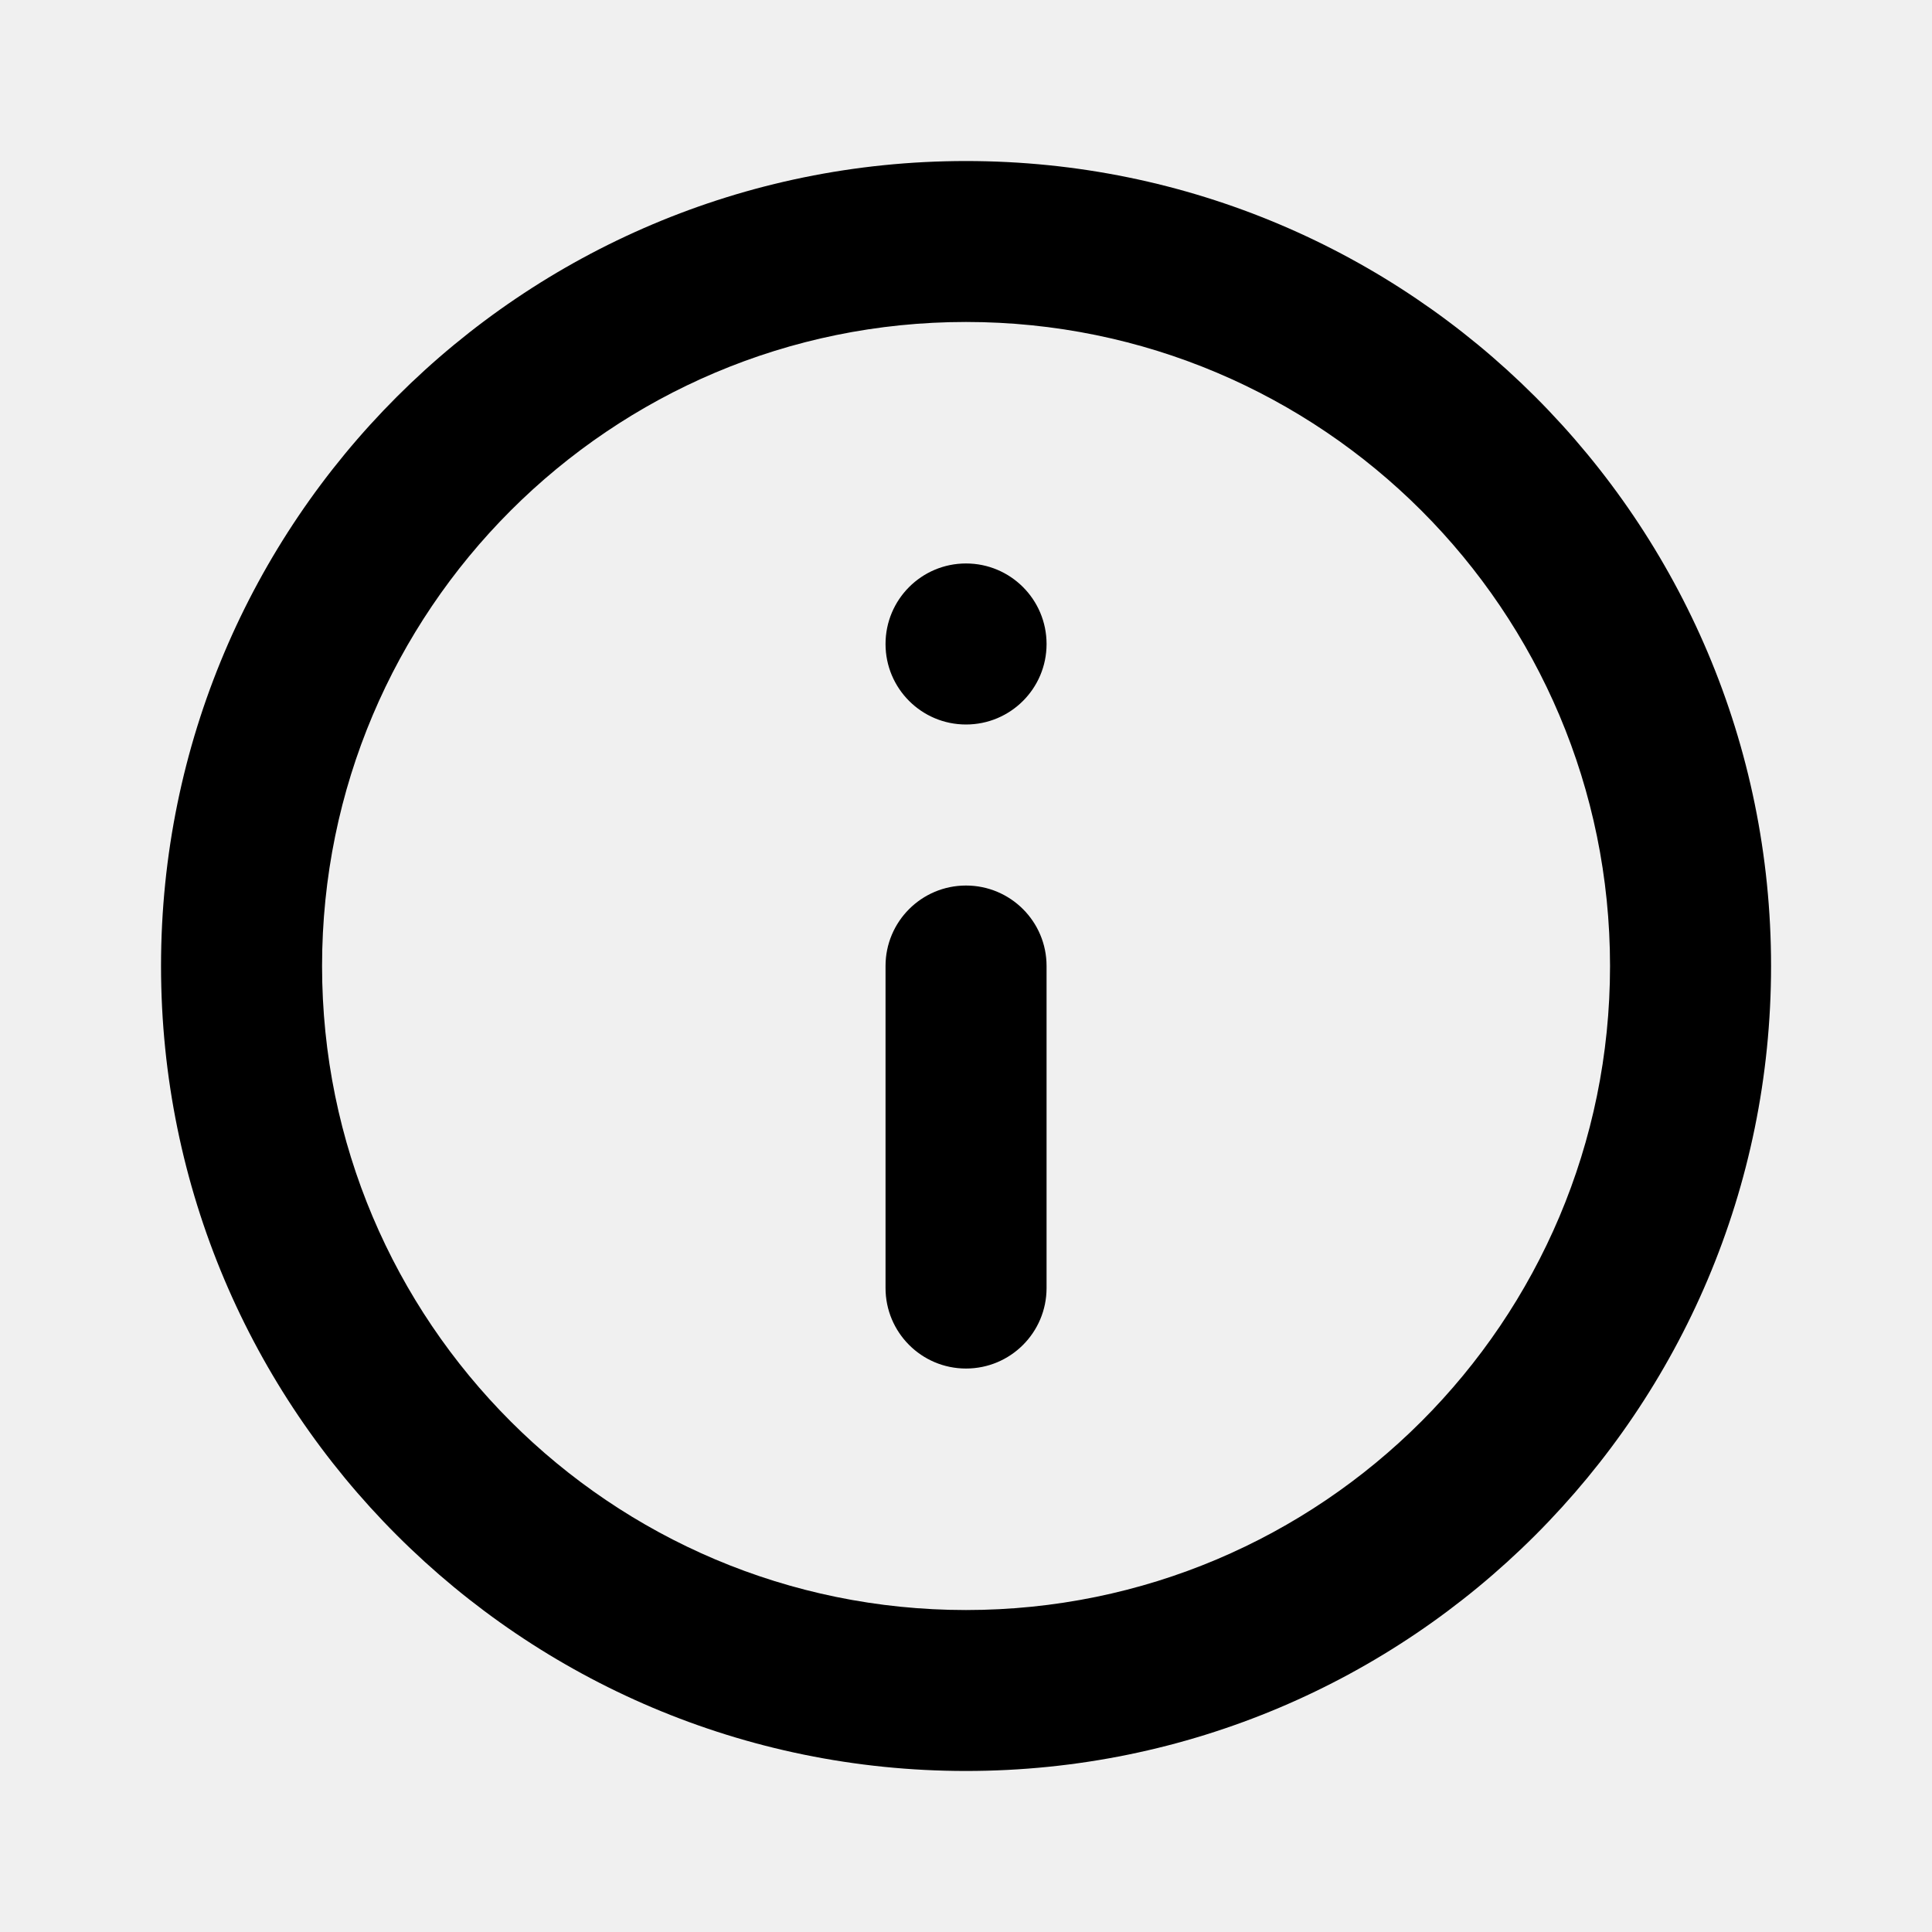
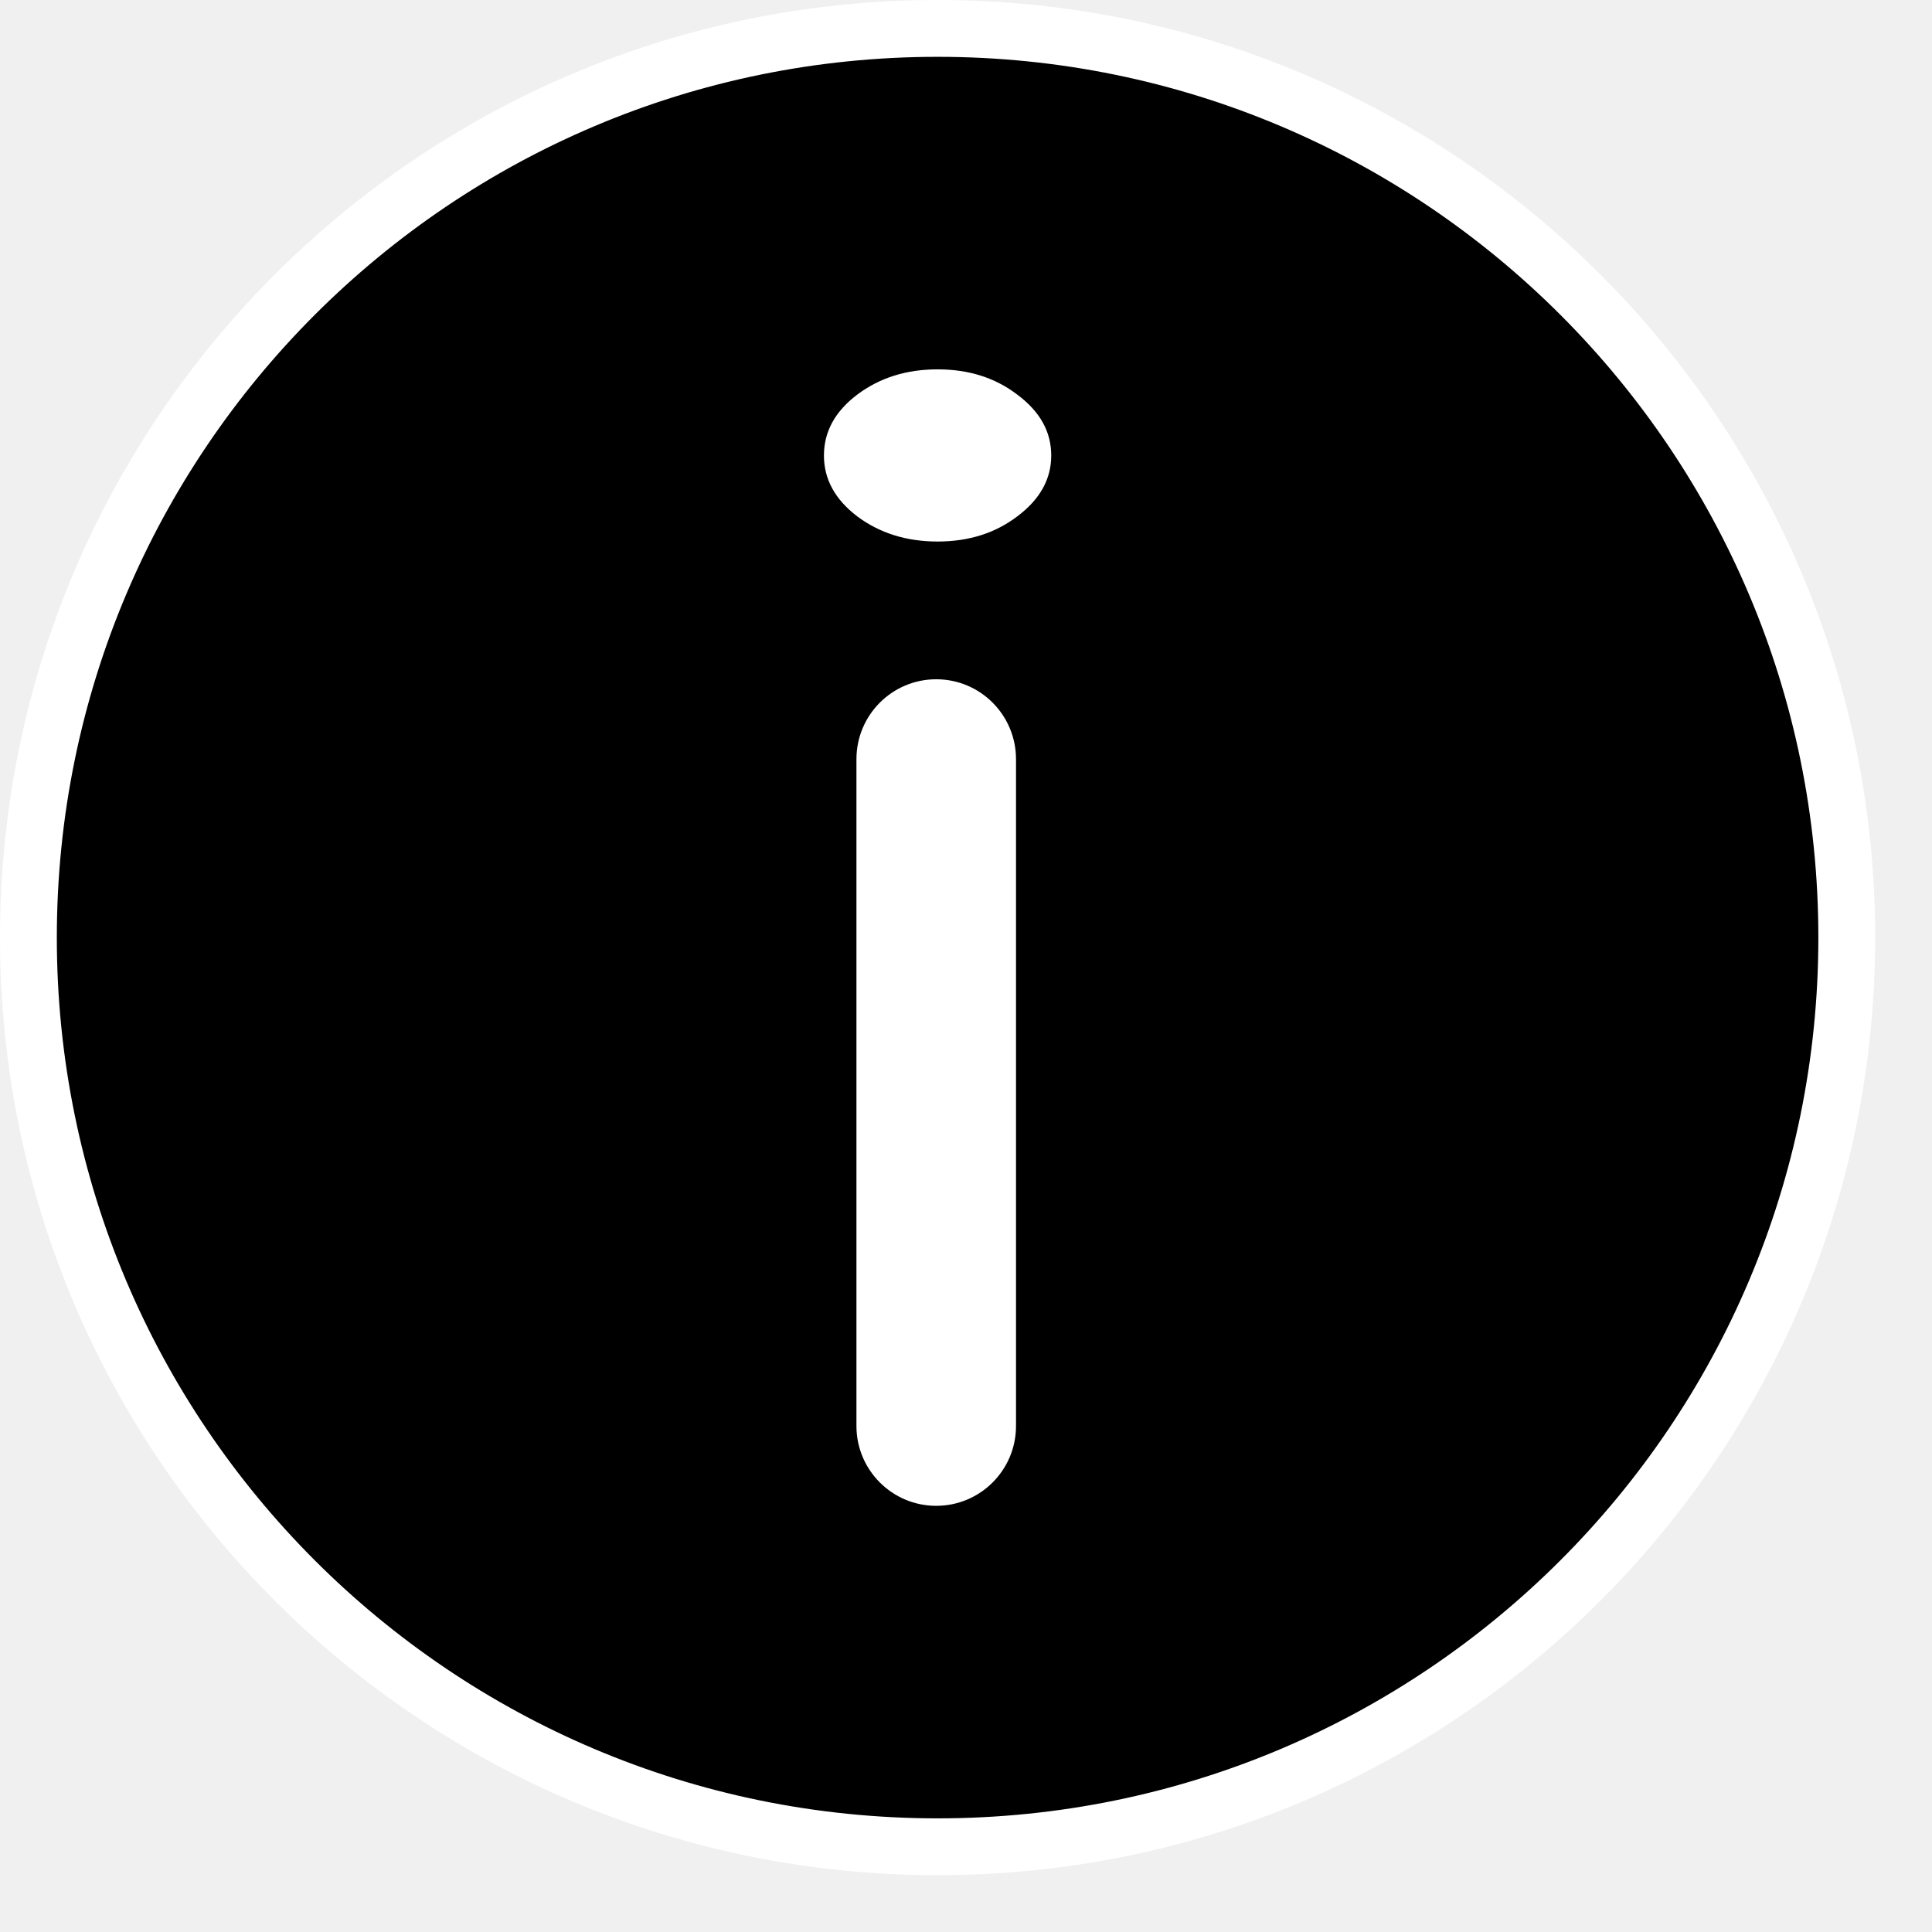
- <svg xmlns="http://www.w3.org/2000/svg" width="20" height="20" viewBox="0 0 20 20">
-   <path fill-rule="evenodd" clip-rule="evenodd" d="M10 18.333C5.398 18.333 1.667 14.602 1.667 10C1.667 5.398 5.398 1.667 10 1.667C14.603 1.667 18.334 5.398 18.334 10C18.334 14.602 14.603 18.333 10 18.333ZM10 16.667C13.682 16.667 16.667 13.682 16.667 10C16.667 6.318 13.682 3.333 10 3.333C6.318 3.333 3.334 6.318 3.334 10C3.334 13.682 6.318 16.667 10 16.667ZM9.167 10C9.167 9.54 9.54 9.167 10 9.167C10.461 9.167 10.834 9.54 10.834 10V13.333C10.834 13.794 10.461 14.167 10 14.167C9.54 14.167 9.167 13.794 9.167 13.333V10ZM10 5.833C9.54 5.833 9.167 6.206 9.167 6.667C9.167 7.127 9.54 7.5 10 7.5C10.461 7.5 10.834 7.127 10.834 6.667C10.834 6.206 10.461 5.833 10 5.833Z" />
+ <svg xmlns="http://www.w3.org/2000/svg" width="17" height="17" viewBox="0 0 17 17" fill="none">
+   <path d="M16.25 8.25C16.25 12.668 12.668 16.25 8.25 16.25C3.832 16.25 0.25 12.668 0.25 8.25C0.25 3.832 3.832 0.25 8.25 0.25C12.668 0.25 16.25 3.832 16.25 8.25Z" fill="black" />
+   <path d="M16 8.25C16 3.97 12.53 0.5 8.25 0.5C3.97 0.5 0.5 3.97 0.5 8.25C0.5 12.53 3.97 16 8.25 16C12.53 16 16 12.53 16 8.25ZM16.5 8.25C16.5 12.806 12.806 16.5 8.25 16.5C3.694 16.5 0 12.806 0 8.25C0 3.694 3.694 0 8.25 0C12.806 0 16.5 3.694 16.5 8.25Z" fill="white" />
+   <path d="M8.238 13.25C7.85 13.25 7.536 12.935 7.536 12.548V6.68C7.536 6.292 7.85 5.977 8.238 5.977C8.626 5.977 8.94 6.292 8.94 6.68V12.548C8.94 12.935 8.626 13.25 8.238 13.25ZM8.25 4.765C7.976 4.765 7.74 4.691 7.542 4.543C7.347 4.394 7.25 4.216 7.25 4.008C7.25 3.799 7.347 3.621 7.542 3.473C7.74 3.324 7.976 3.25 8.25 3.25C8.524 3.25 8.758 3.324 8.952 3.473C9.151 3.621 9.25 3.799 9.25 4.008C9.25 4.216 9.151 4.394 8.952 4.543C8.758 4.691 8.524 4.765 8.25 4.765Z" fill="white" />
</svg>
